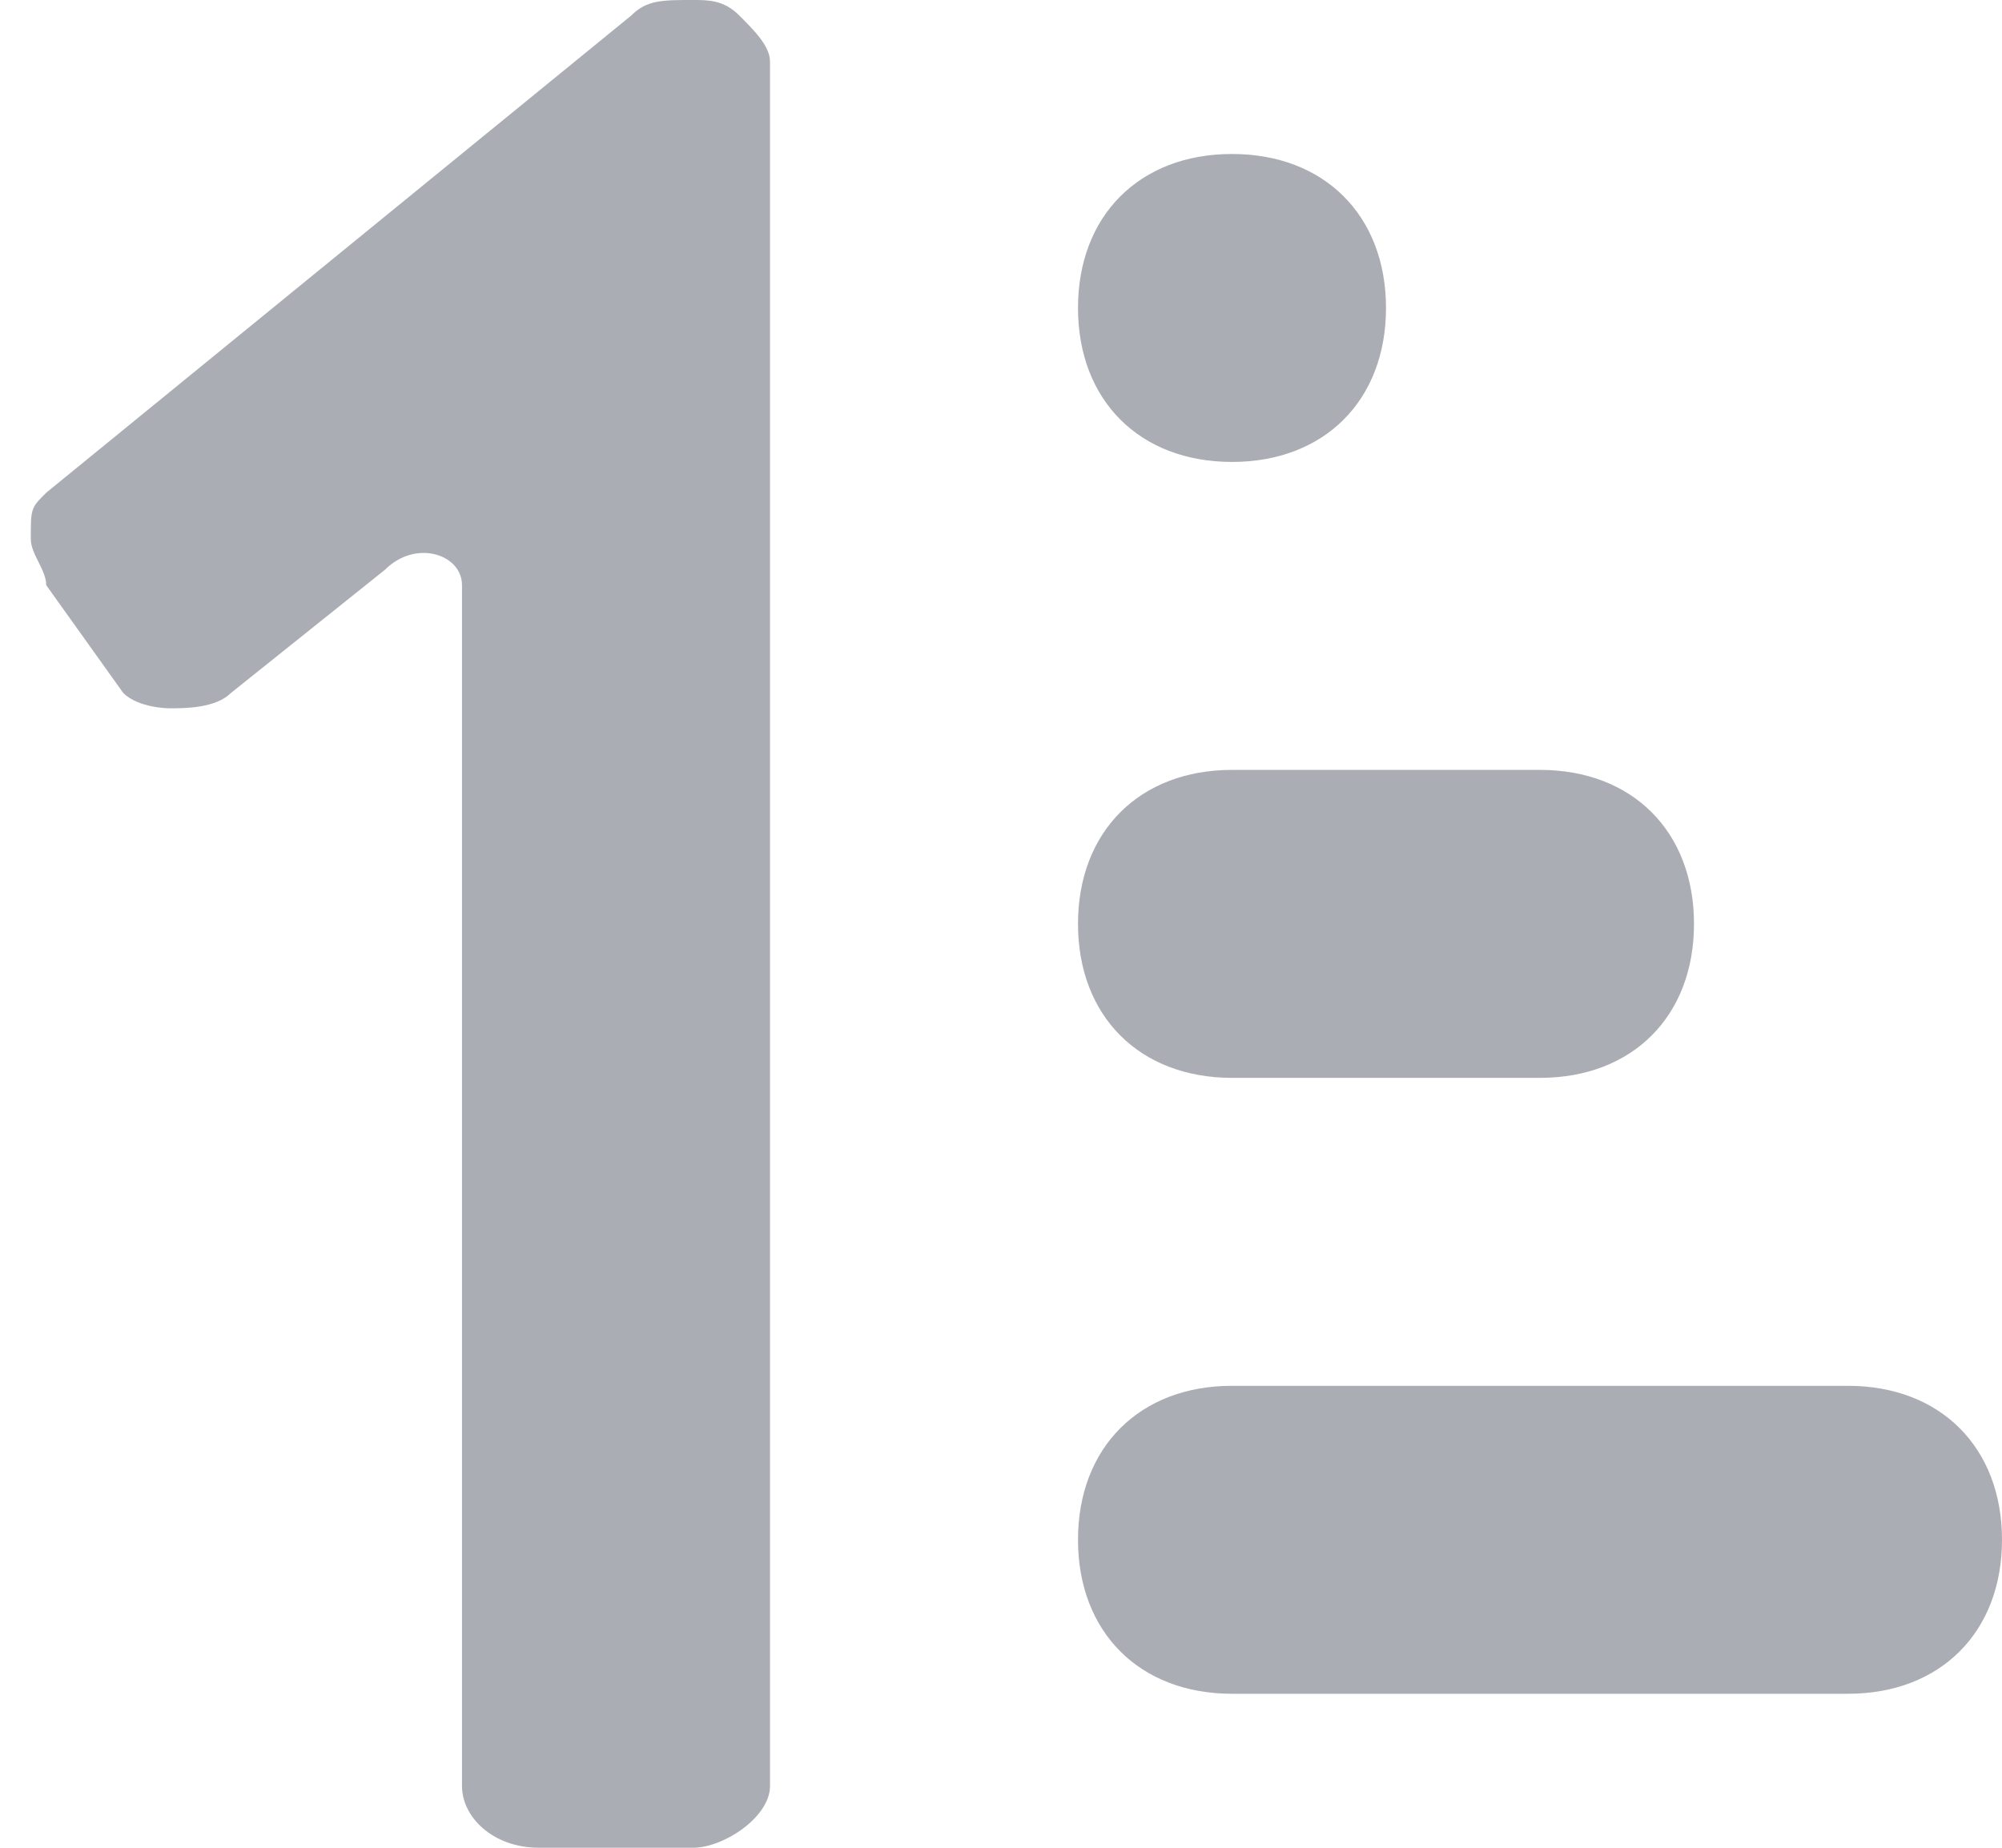
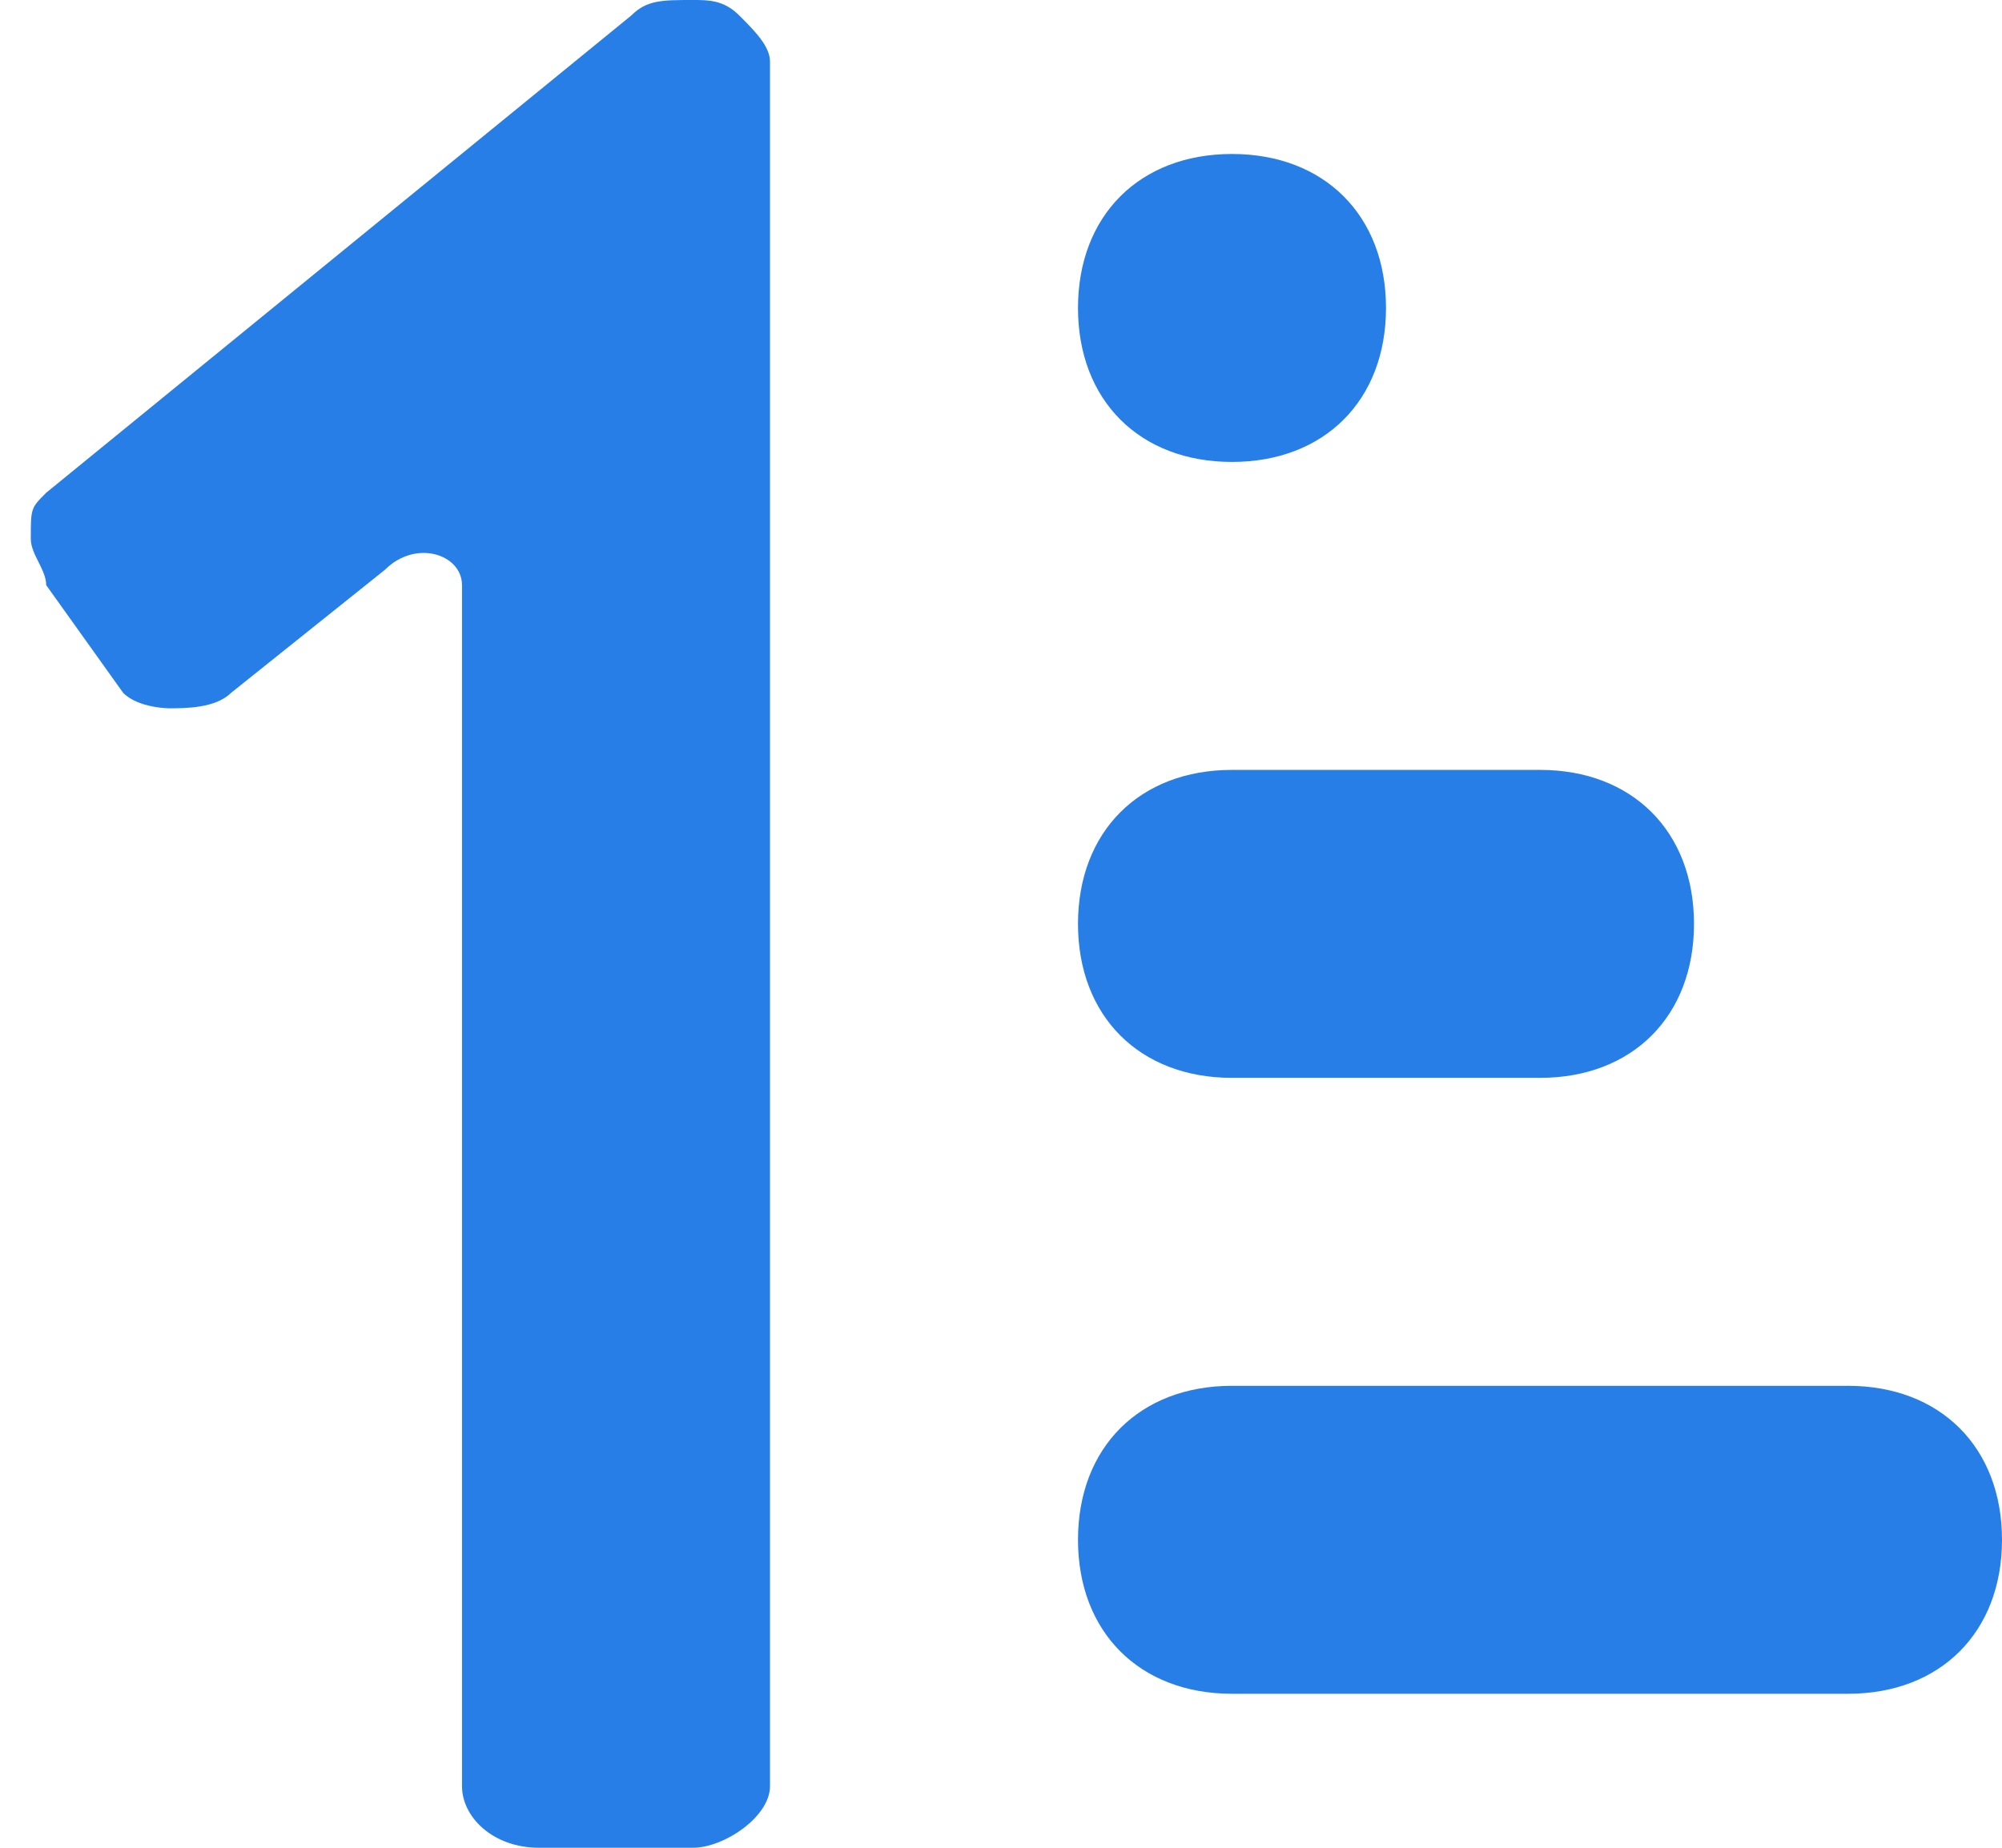
- <svg xmlns="http://www.w3.org/2000/svg" viewBox="0 0 13 12">
-   <path d="M12 9H8c-.6 0-1 .4-1 1s.4 1 1 1h4c.6 0 1-.4 1-1s-.4-1-1-1zM8 7h2c.6 0 1-.4 1-1s-.4-1-1-1H8c-.6 0-1 .4-1 1s.4 1 1 1zm0-4c.6 0 1-.4 1-1s-.4-1-1-1-1 .4-1 1 .4 1 1 1zM4.5 0c-.2 0-.3 0-.4.1L.3 3.2c-.1.1-.1.1-.1.3 0 .1.1.2.1.3l.5.7c.1.1.3.1.3.1.1 0 .3 0 .4-.1l1-.8c.2-.2.5-.1.5.1v7.8c0 .2.2.4.5.4h1c.2 0 .5-.2.5-.4V.4c0-.1-.1-.2-.2-.3-.1-.1-.2-.1-.3-.1z" fill-rule="evenodd" clip-rule="evenodd" fill="#aaadb4" />
+ <svg xmlns="http://www.w3.org/2000/svg" version="1.1" id="Layer_1" x="0px" y="0px" viewBox="0 0 13 12" style="enable-background:new 0 0 13 12;" xml:space="preserve">
+   <style type="text/css">
+ 	.st0{fill-rule:evenodd;clip-rule:evenodd;fill:#277EE6;}
+ </style>
+   <path class="st0" d="M12,9H8c-0.6,0-1,0.4-1,1s0.4,1,1,1h4c0.6,0,1-0.4,1-1S12.6,9,12,9z M8,7h2c0.6,0,1-0.4,1-1s-0.4-1-1-1H8  C7.4,5,7,5.4,7,6S7.4,7,8,7z M8,3c0.6,0,1-0.4,1-1S8.6,1,8,1S7,1.4,7,2S7.4,3,8,3z M4.5,0C4.3,0,4.2,0,4.1,0.1L0.3,3.2  C0.2,3.3,0.2,3.3,0.2,3.5c0,0.1,0.1,0.2,0.1,0.3l0.5,0.7c0.1,0.1,0.3,0.1,0.3,0.1c0.1,0,0.3,0,0.4-0.1l1-0.8C2.7,3.5,3,3.6,3,3.8  v7.8C3,11.8,3.2,12,3.5,12h1C4.7,12,5,11.8,5,11.6V0.4c0-0.1-0.1-0.2-0.2-0.3S4.6,0,4.5,0z" />
</svg>
